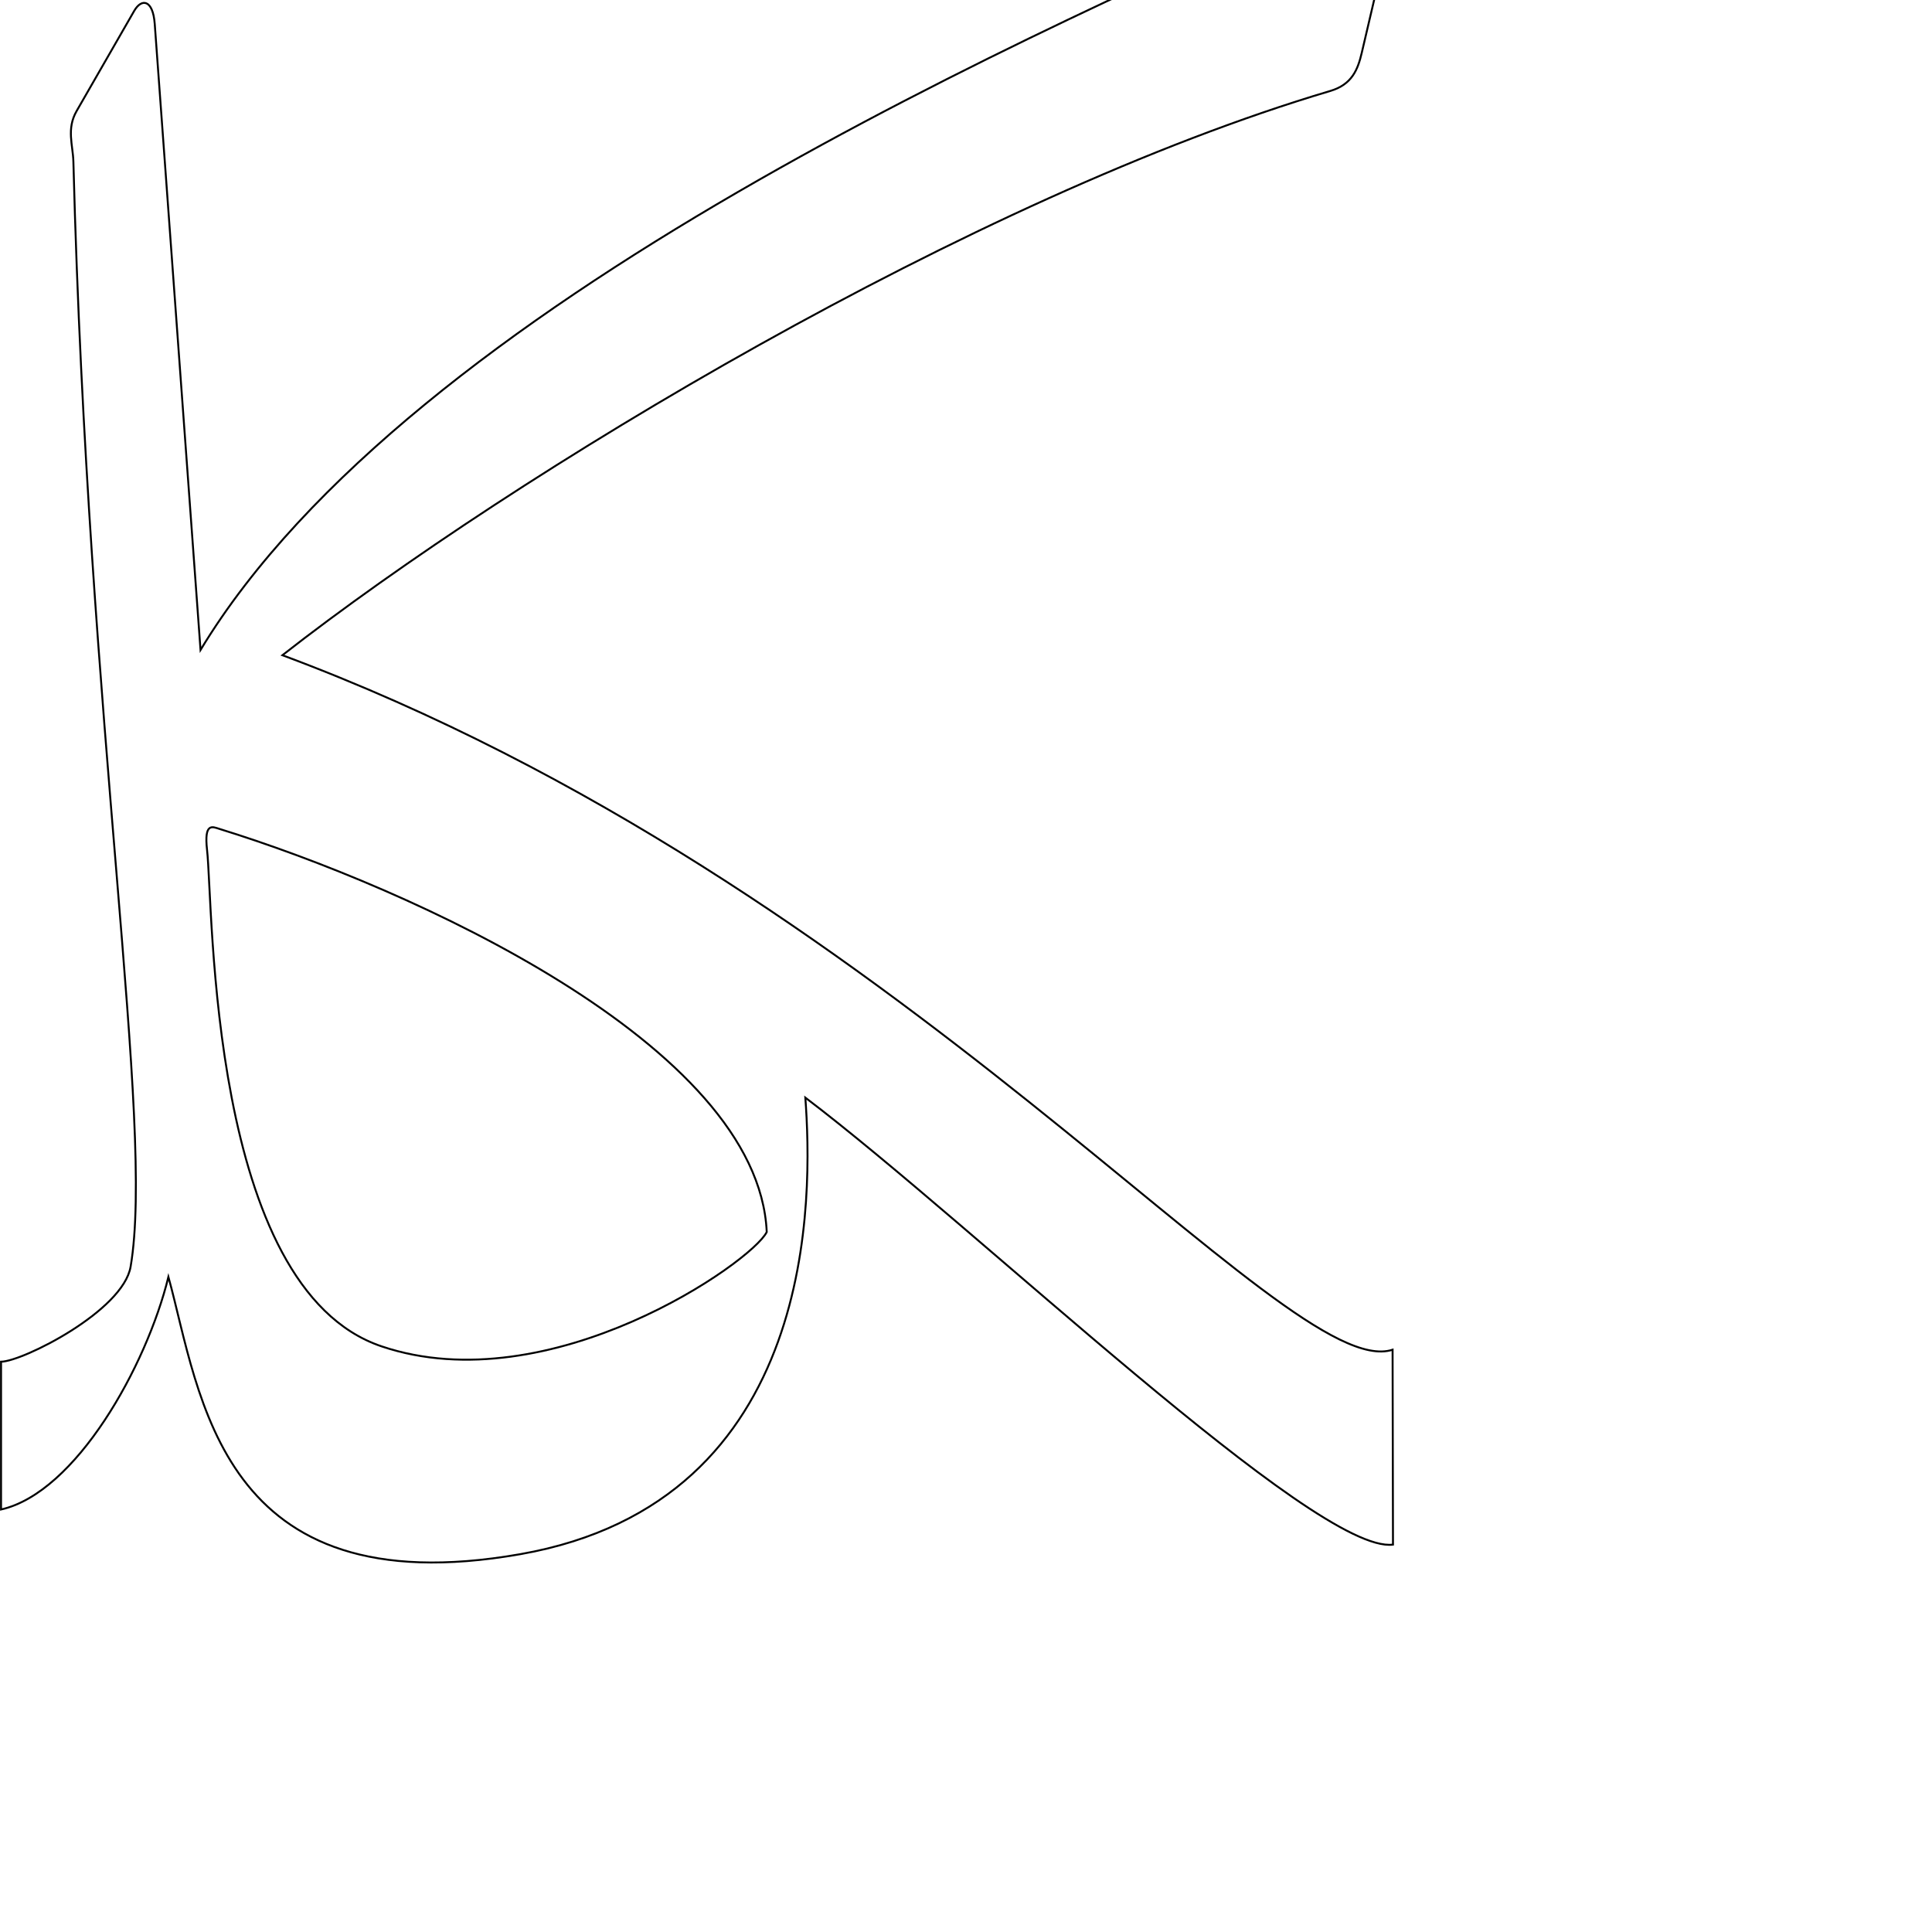
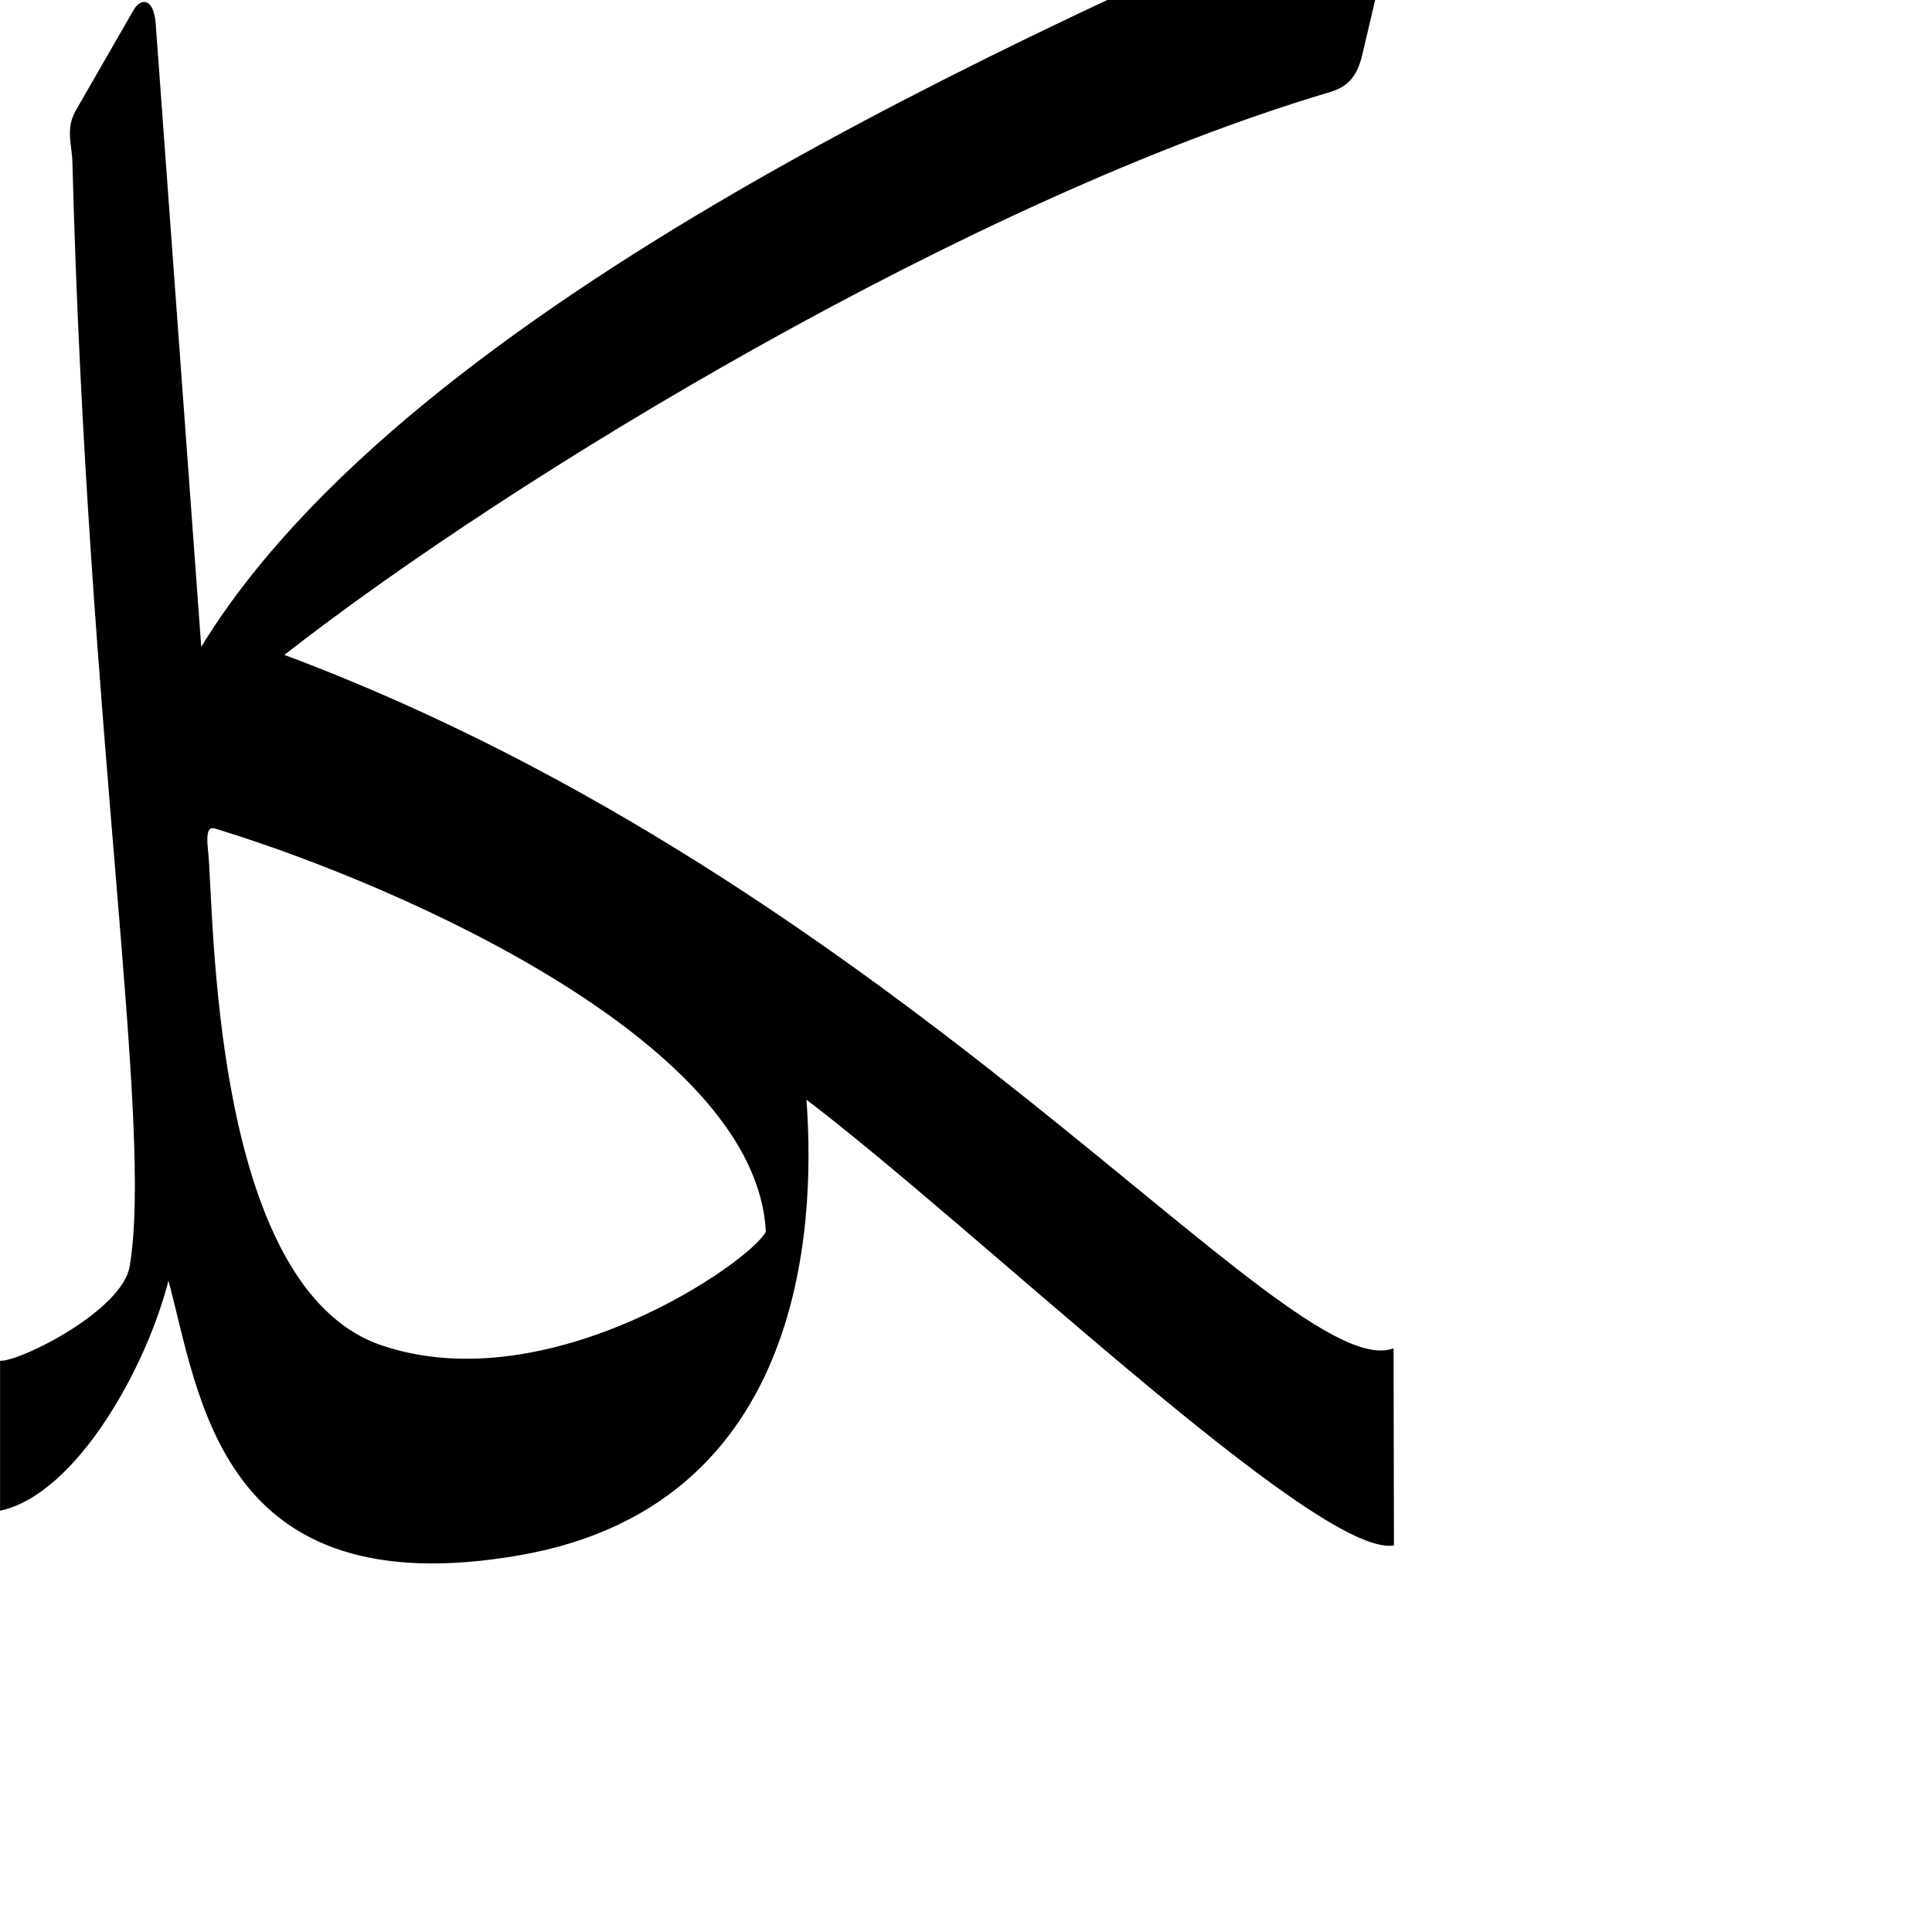
<svg xmlns="http://www.w3.org/2000/svg" version="1.0" width="1000" height="1000" id="svg5496">
  <defs id="defs5498">
    </defs>
  <g id="layer1" transform="translate(-136.0264,-108)" />
-   <path style="fill:none;fill-rule:evenodd;stroke:#000000;stroke-width:1px;stroke-linecap:butt;stroke-linejoin:miter;stroke-opacity:1" d="M 720.546,-39.73 C 725.021,-58.84 708.253,-60.688 697.874,-56.049 C 538.321,15.276 212.55,156.496 103.794,336.411 L 80.088,12.367 C 79.16,-0.322 73.259,-0.975 69.465,5.625 L 39.662,57.454 C 34.321,66.742 37.761,75.101 37.982,83.63 C 45.655,378.921 80.145,582.178 67.607,655.627 C 63.697,678.537 11.944,704.621 0.537,704.83 L 0.537,781.317 C 39.238,772.6 75.83,707.224 87.172,660.911 C 103.905,721.841 113.066,831.862 269.26,804.445 C 424.537,777.189 420.509,617.548 416.837,568.117 C 505.995,635.783 680.983,804.604 721.004,799.489 L 720.802,698.608 C 665.388,716.896 466.191,458.294 146.168,339.137 C 266.405,245.151 503.834,101.907 688.541,47.086 C 699.8,43.744 702.809,36.021 704.86,27.262 L 720.546,-39.73 z" id="path2483" />
-   <path style="fill:none;fill-rule:evenodd;stroke:#000000;stroke-width:1px;stroke-linecap:butt;stroke-linejoin:miter;stroke-opacity:1" d="M 113.396,428.981 C 110.03,427.941 105.549,425.615 107.166,439.883 C 110.527,469.547 107.703,666.589 197.501,696.872 C 284.789,726.308 389.432,653.06 396.861,637.686 C 392.534,540.507 211.846,459.41 113.396,428.981 z" id="path2485" />
+   <path style="fill:#000000;fill-rule:evenodd;stroke:#000000;stroke-width:1px;stroke-linecap:butt;stroke-linejoin:miter;stroke-opacity:1" d="M 707.531 -58.188 C 704.216 -58.149 700.794 -57.367 697.875 -56.062 C 538.322 15.262 212.537 156.491 103.781 336.406 L 80.094 12.375 C 79.166 -0.313 73.264 -0.975 69.469 5.625 L 39.656 57.469 C 34.315 66.757 37.747 75.096 37.969 83.625 C 45.641 378.916 80.132 582.176 67.594 655.625 C 63.683 678.536 11.938 704.635 0.531 704.844 L 0.531 781.312 C 39.231 772.595 75.845 707.219 87.188 660.906 C 103.921 721.836 113.056 831.855 269.25 804.438 C 424.527 777.181 420.516 617.556 416.844 568.125 C 506.002 635.791 680.979 804.615 721 799.5 L 720.812 698.594 C 665.399 716.882 466.18 458.283 146.156 339.125 C 266.393 245.139 503.824 101.915 688.531 47.094 C 699.79 43.752 702.824 36.009 704.875 27.25 L 720.531 -39.719 C 723.747 -53.454 716.003 -58.286 707.531 -58.188 z M 110.125 428.188 C 111.174 428.218 112.355 428.644 113.406 428.969 C 211.856 459.398 392.548 540.508 396.875 637.688 C 389.446 653.061 284.788 726.311 197.5 696.875 C 107.702 666.592 110.518 469.539 107.156 439.875 C 106.045 430.065 107.816 428.12 110.125 428.188 z " id="path2483" />
</svg>
